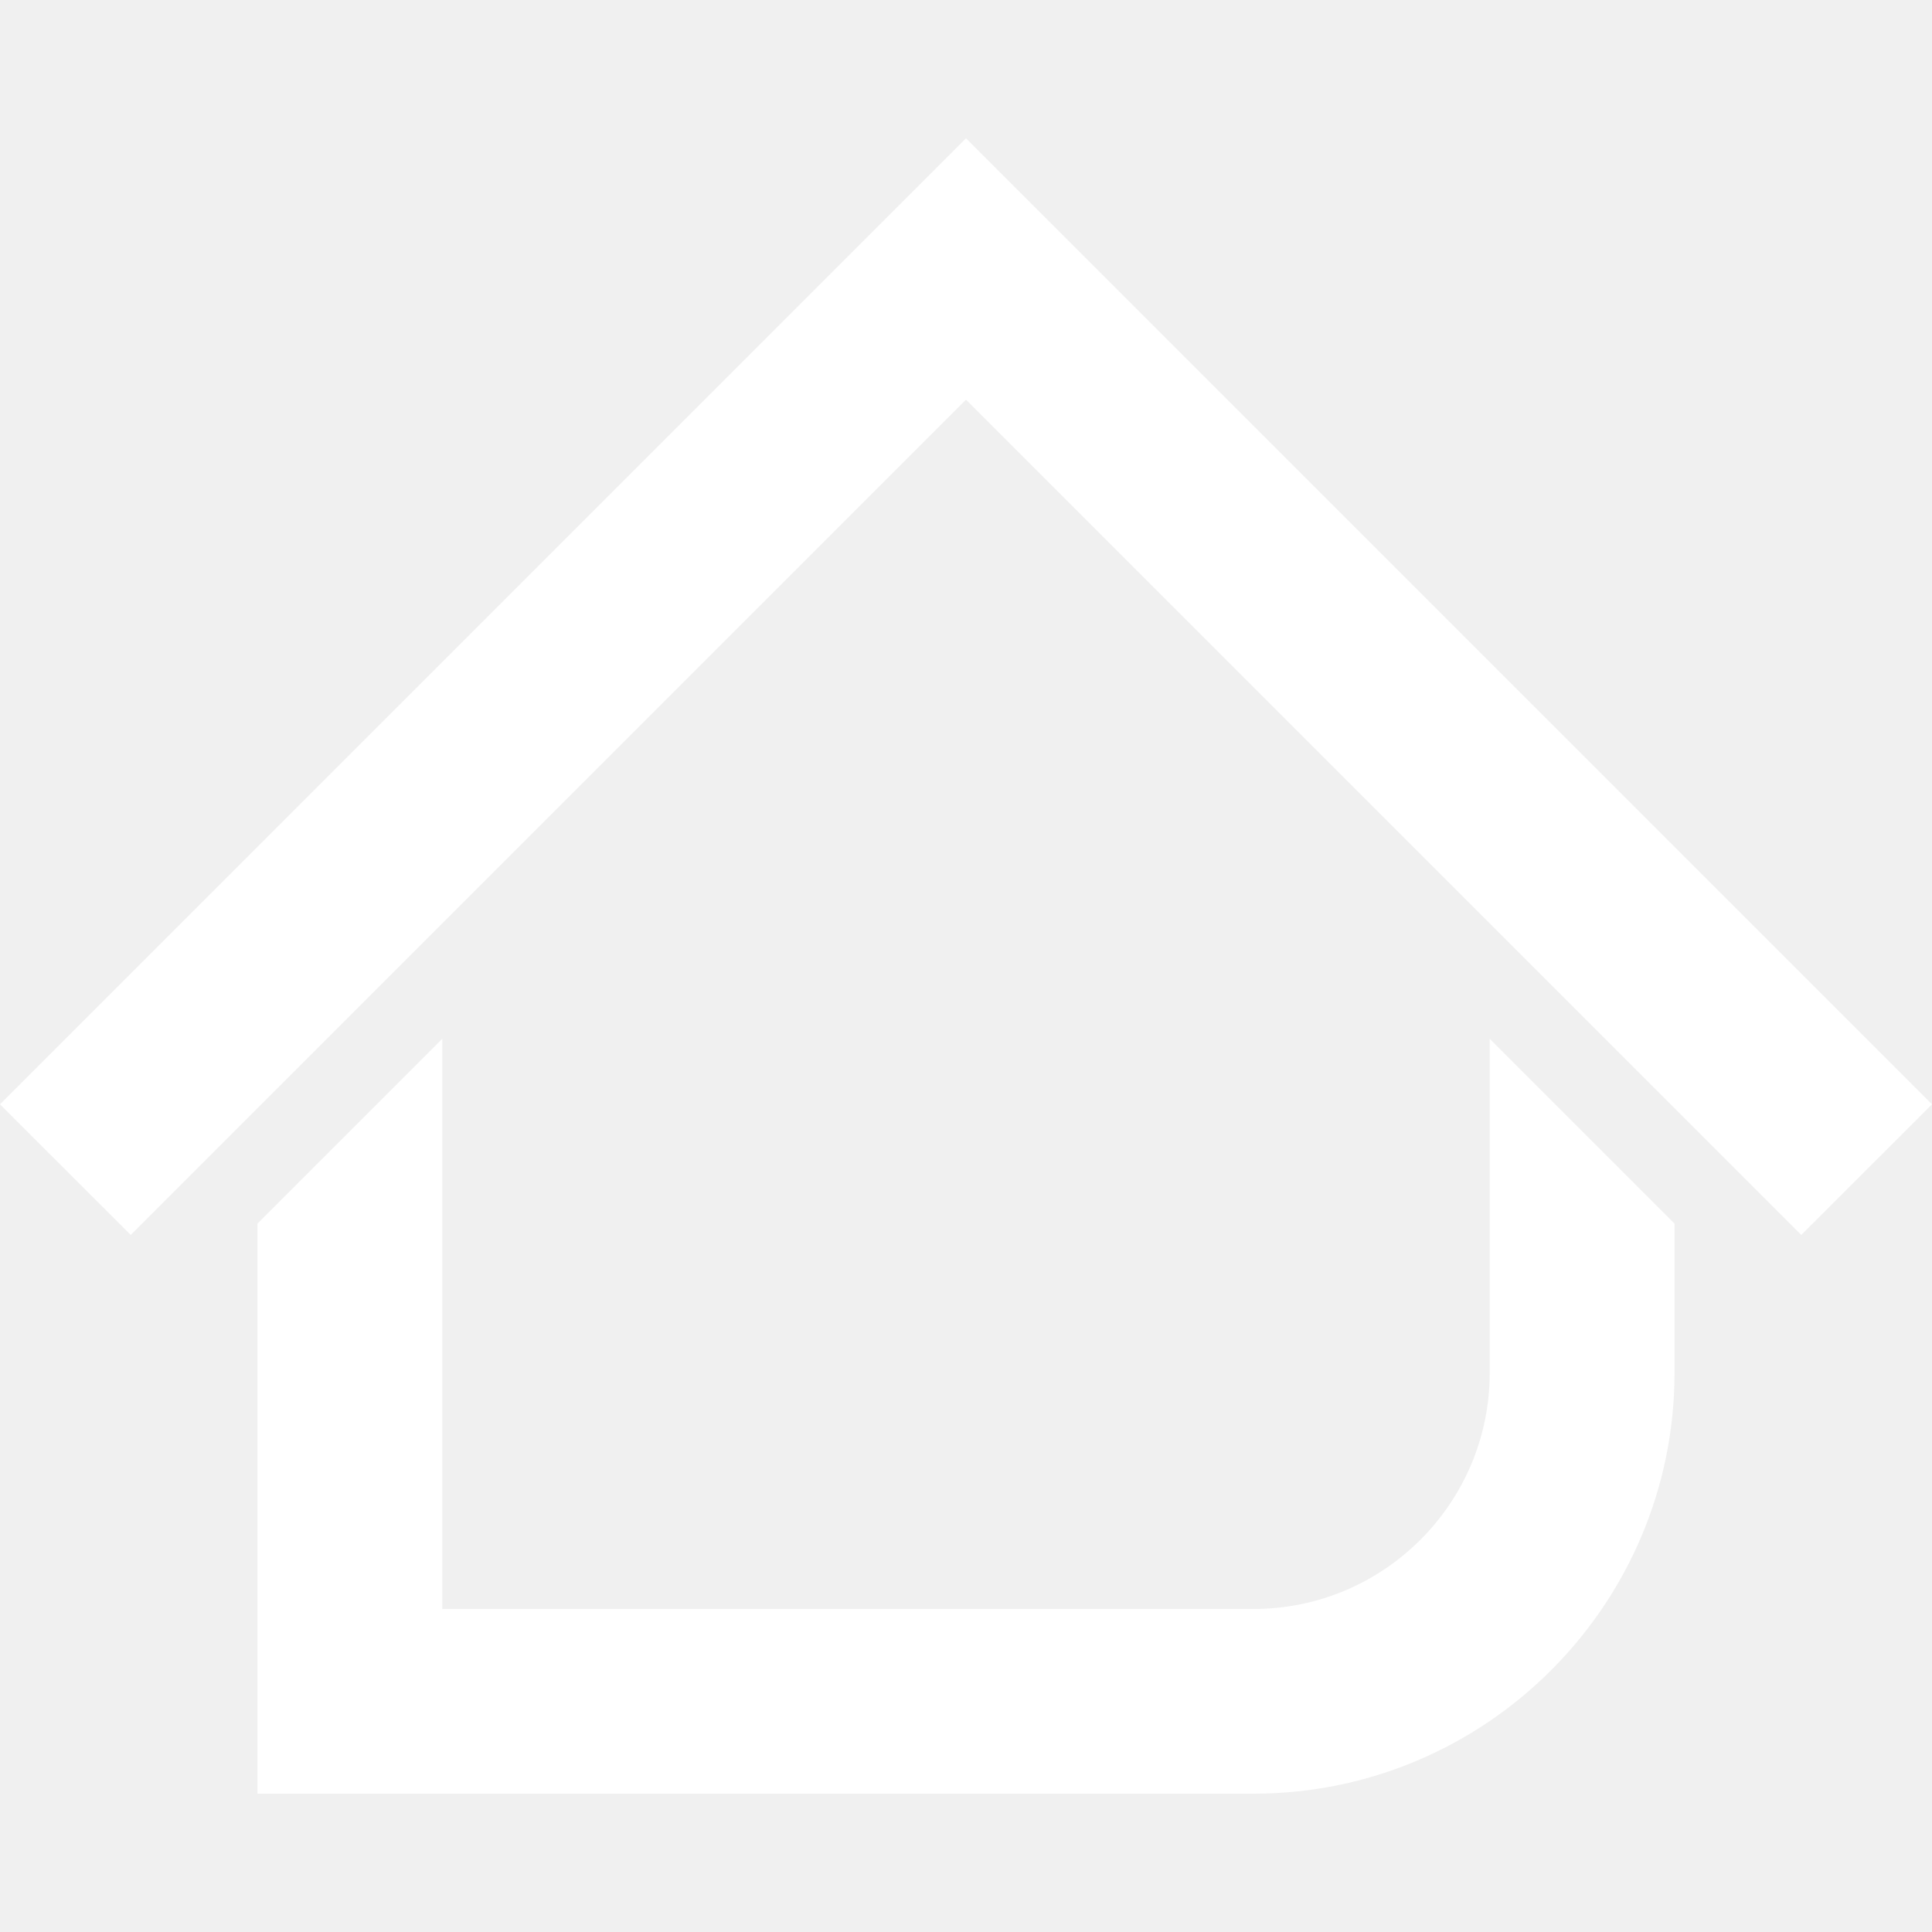
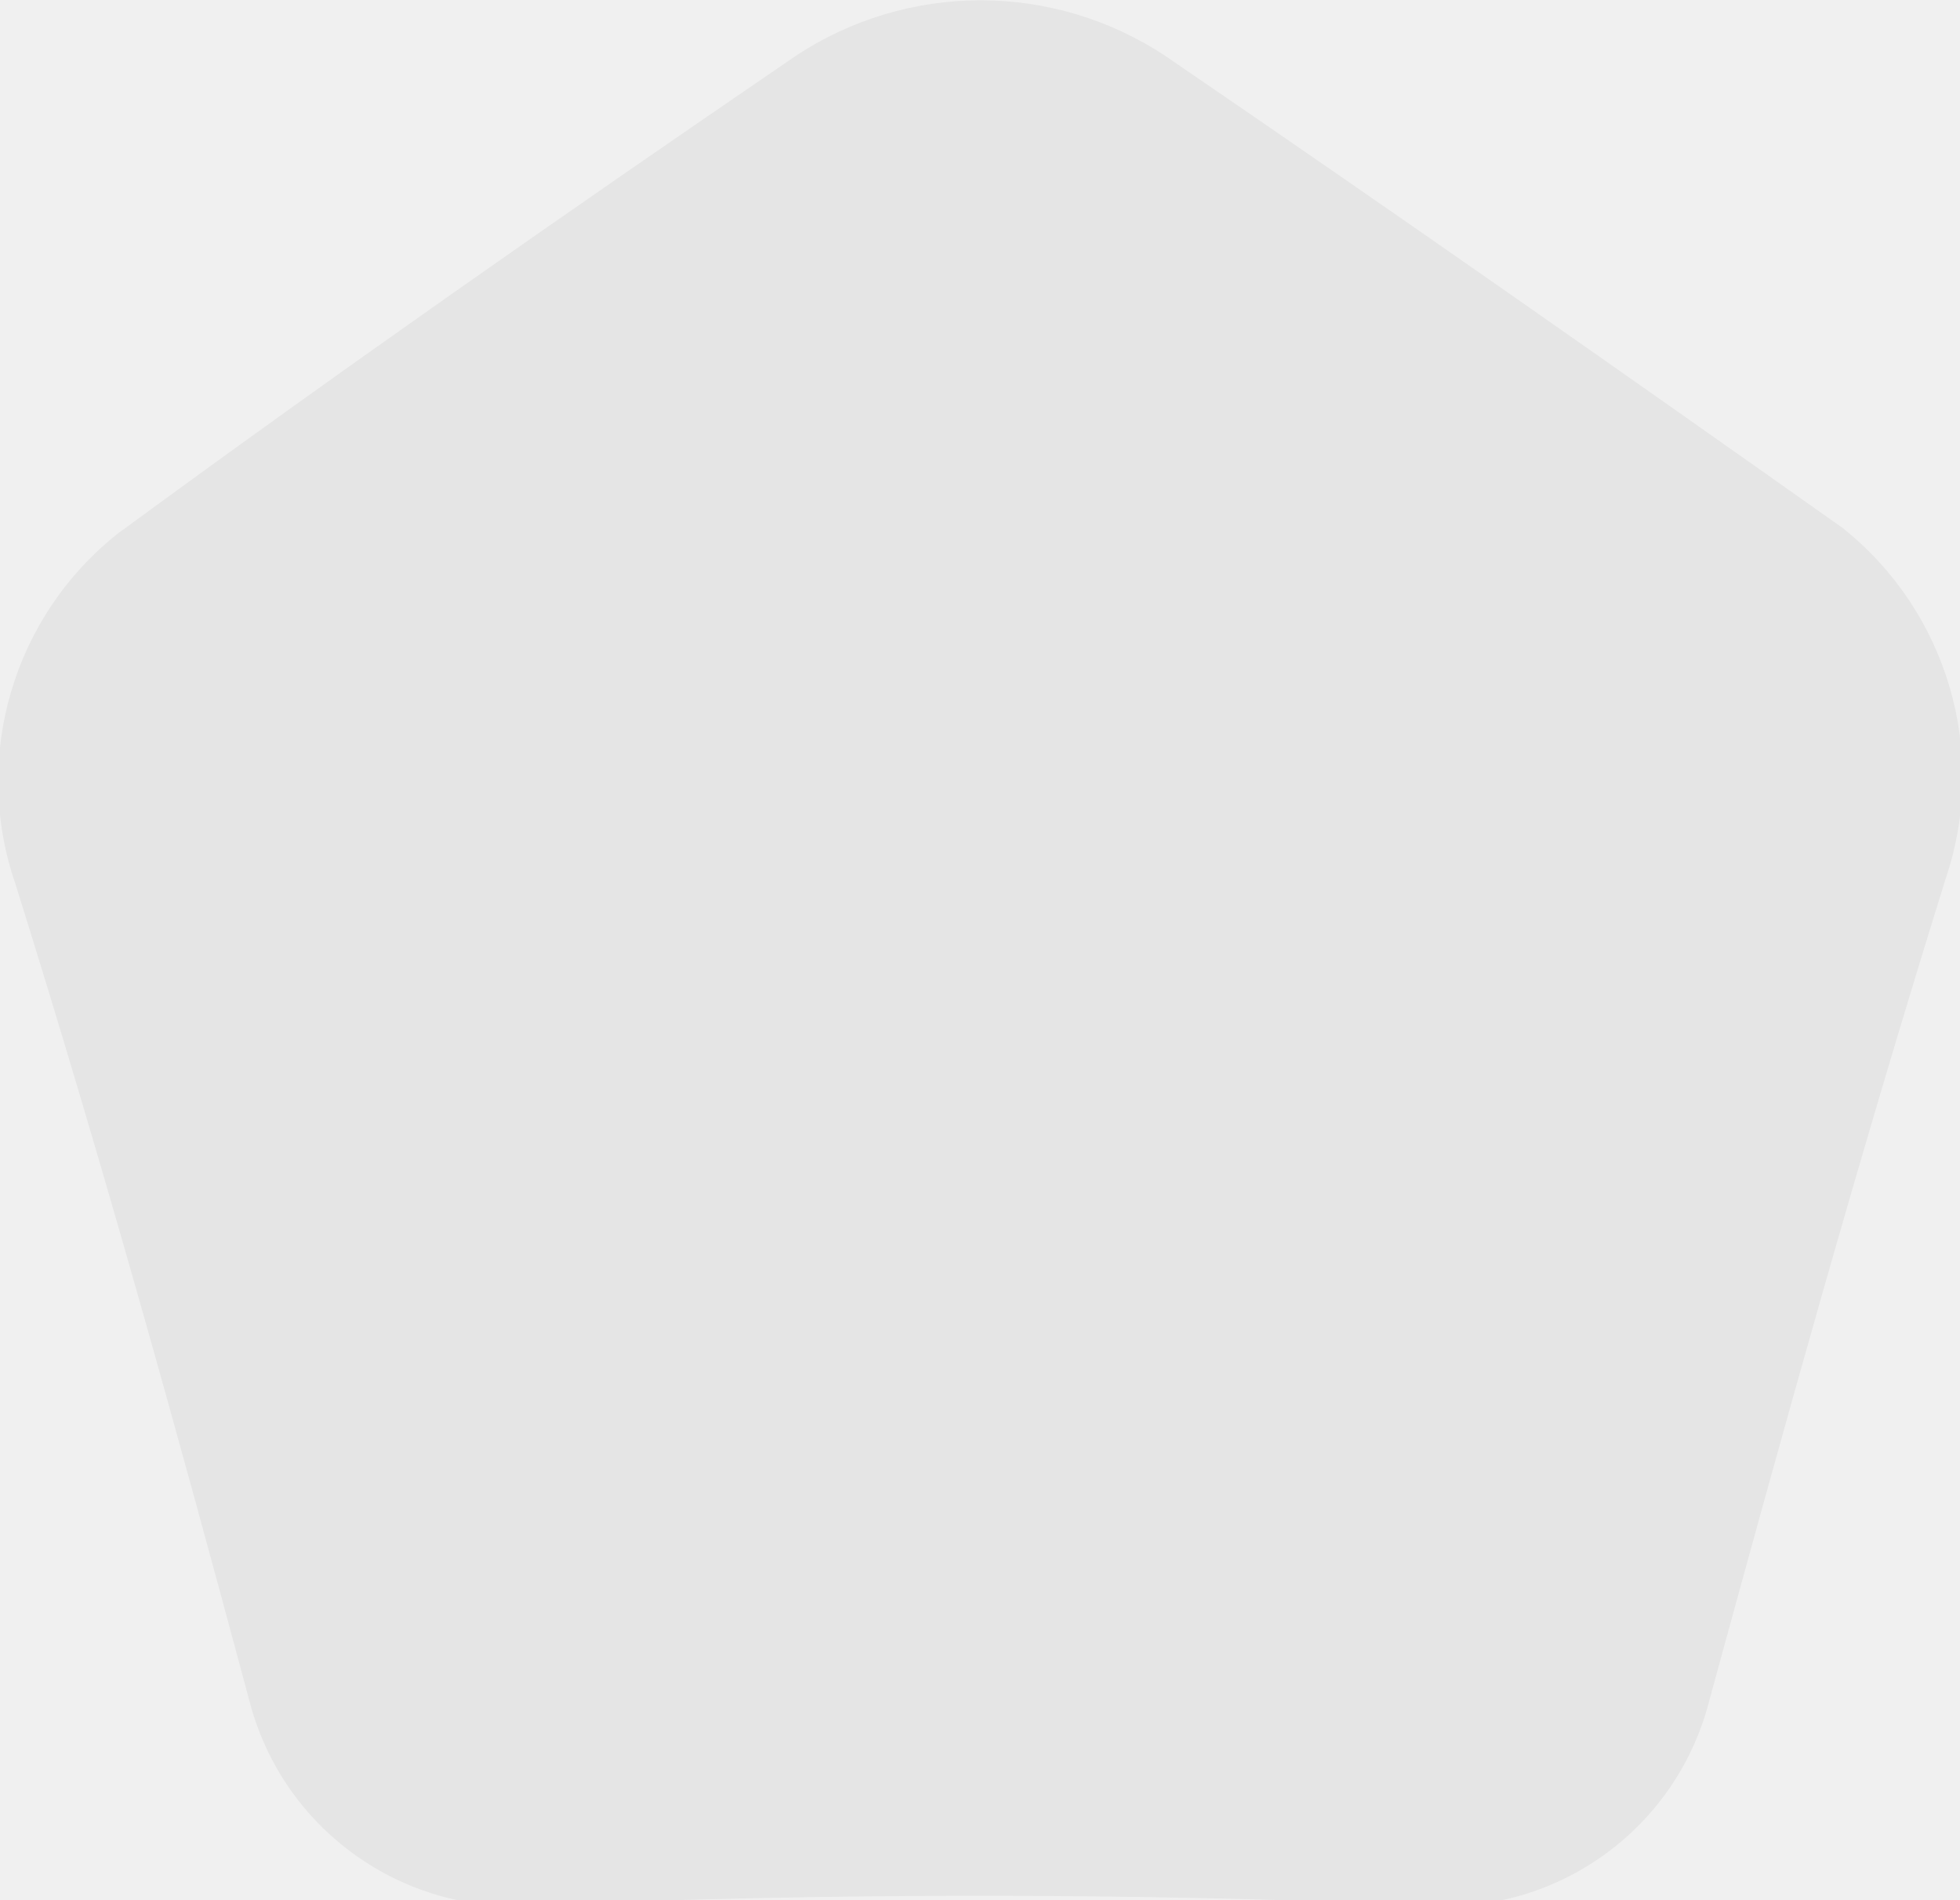
- <svg xmlns="http://www.w3.org/2000/svg" version="1.1" id="Capa_1" x="0px" y="0px" viewBox="0 0 150 150" style="enable-background:new 0 0 150 150;" xml:space="preserve">
-   <style type="text/css">
- 	.st0{fill:#FFFFFF;}
- </style>
-   <g>
-     <g>
-       <path class="st0" d="M115.66,80.65L130.01,95v11.58c0,18.02-14.66,32.68-32.68,32.68H19.99V95l14.35-14.35v44.27h62.99    c10.1,0,18.33-8.22,18.33-18.33V80.65z" />
-     </g>
-     <g>
-       <polygon class="st0" points="150,85.74 139.85,95.88 130.01,86.04 115.66,71.69 75,31.03 19.99,86.04 10.15,95.88 0,85.74     75,10.74   " />
-     </g>
-   </g>
+ <svg xmlns="http://www.w3.org/2000/svg" id="Capa_1" data-name="Capa 1" viewBox="0 0 19.04 18.46">
+   <defs>
+     <style>.cls-1{fill:#e5e5e5;}</style>
+   </defs>
+   <path class="cls-1" d="M8.12,1.24C5.85,2.79,3.69,4.3,1.55,5.87a3.07,3.07,0,0,0-1,3.41c.85,2.71,1.58,5.35,2.29,8a2.66,2.66,0,0,0,2.8,1.92q4.28-.18,8.55,0A2.65,2.65,0,0,0,17,17.23c.71-2.6,1.44-5.24,2.3-8a3.09,3.09,0,0,0-1-3.41C16.15,4.3,14,2.79,11.73,1.24A3.25,3.25,0,0,0,8.12,1.24Z" transform="translate(-0.4 -0.69)" />
</svg>
